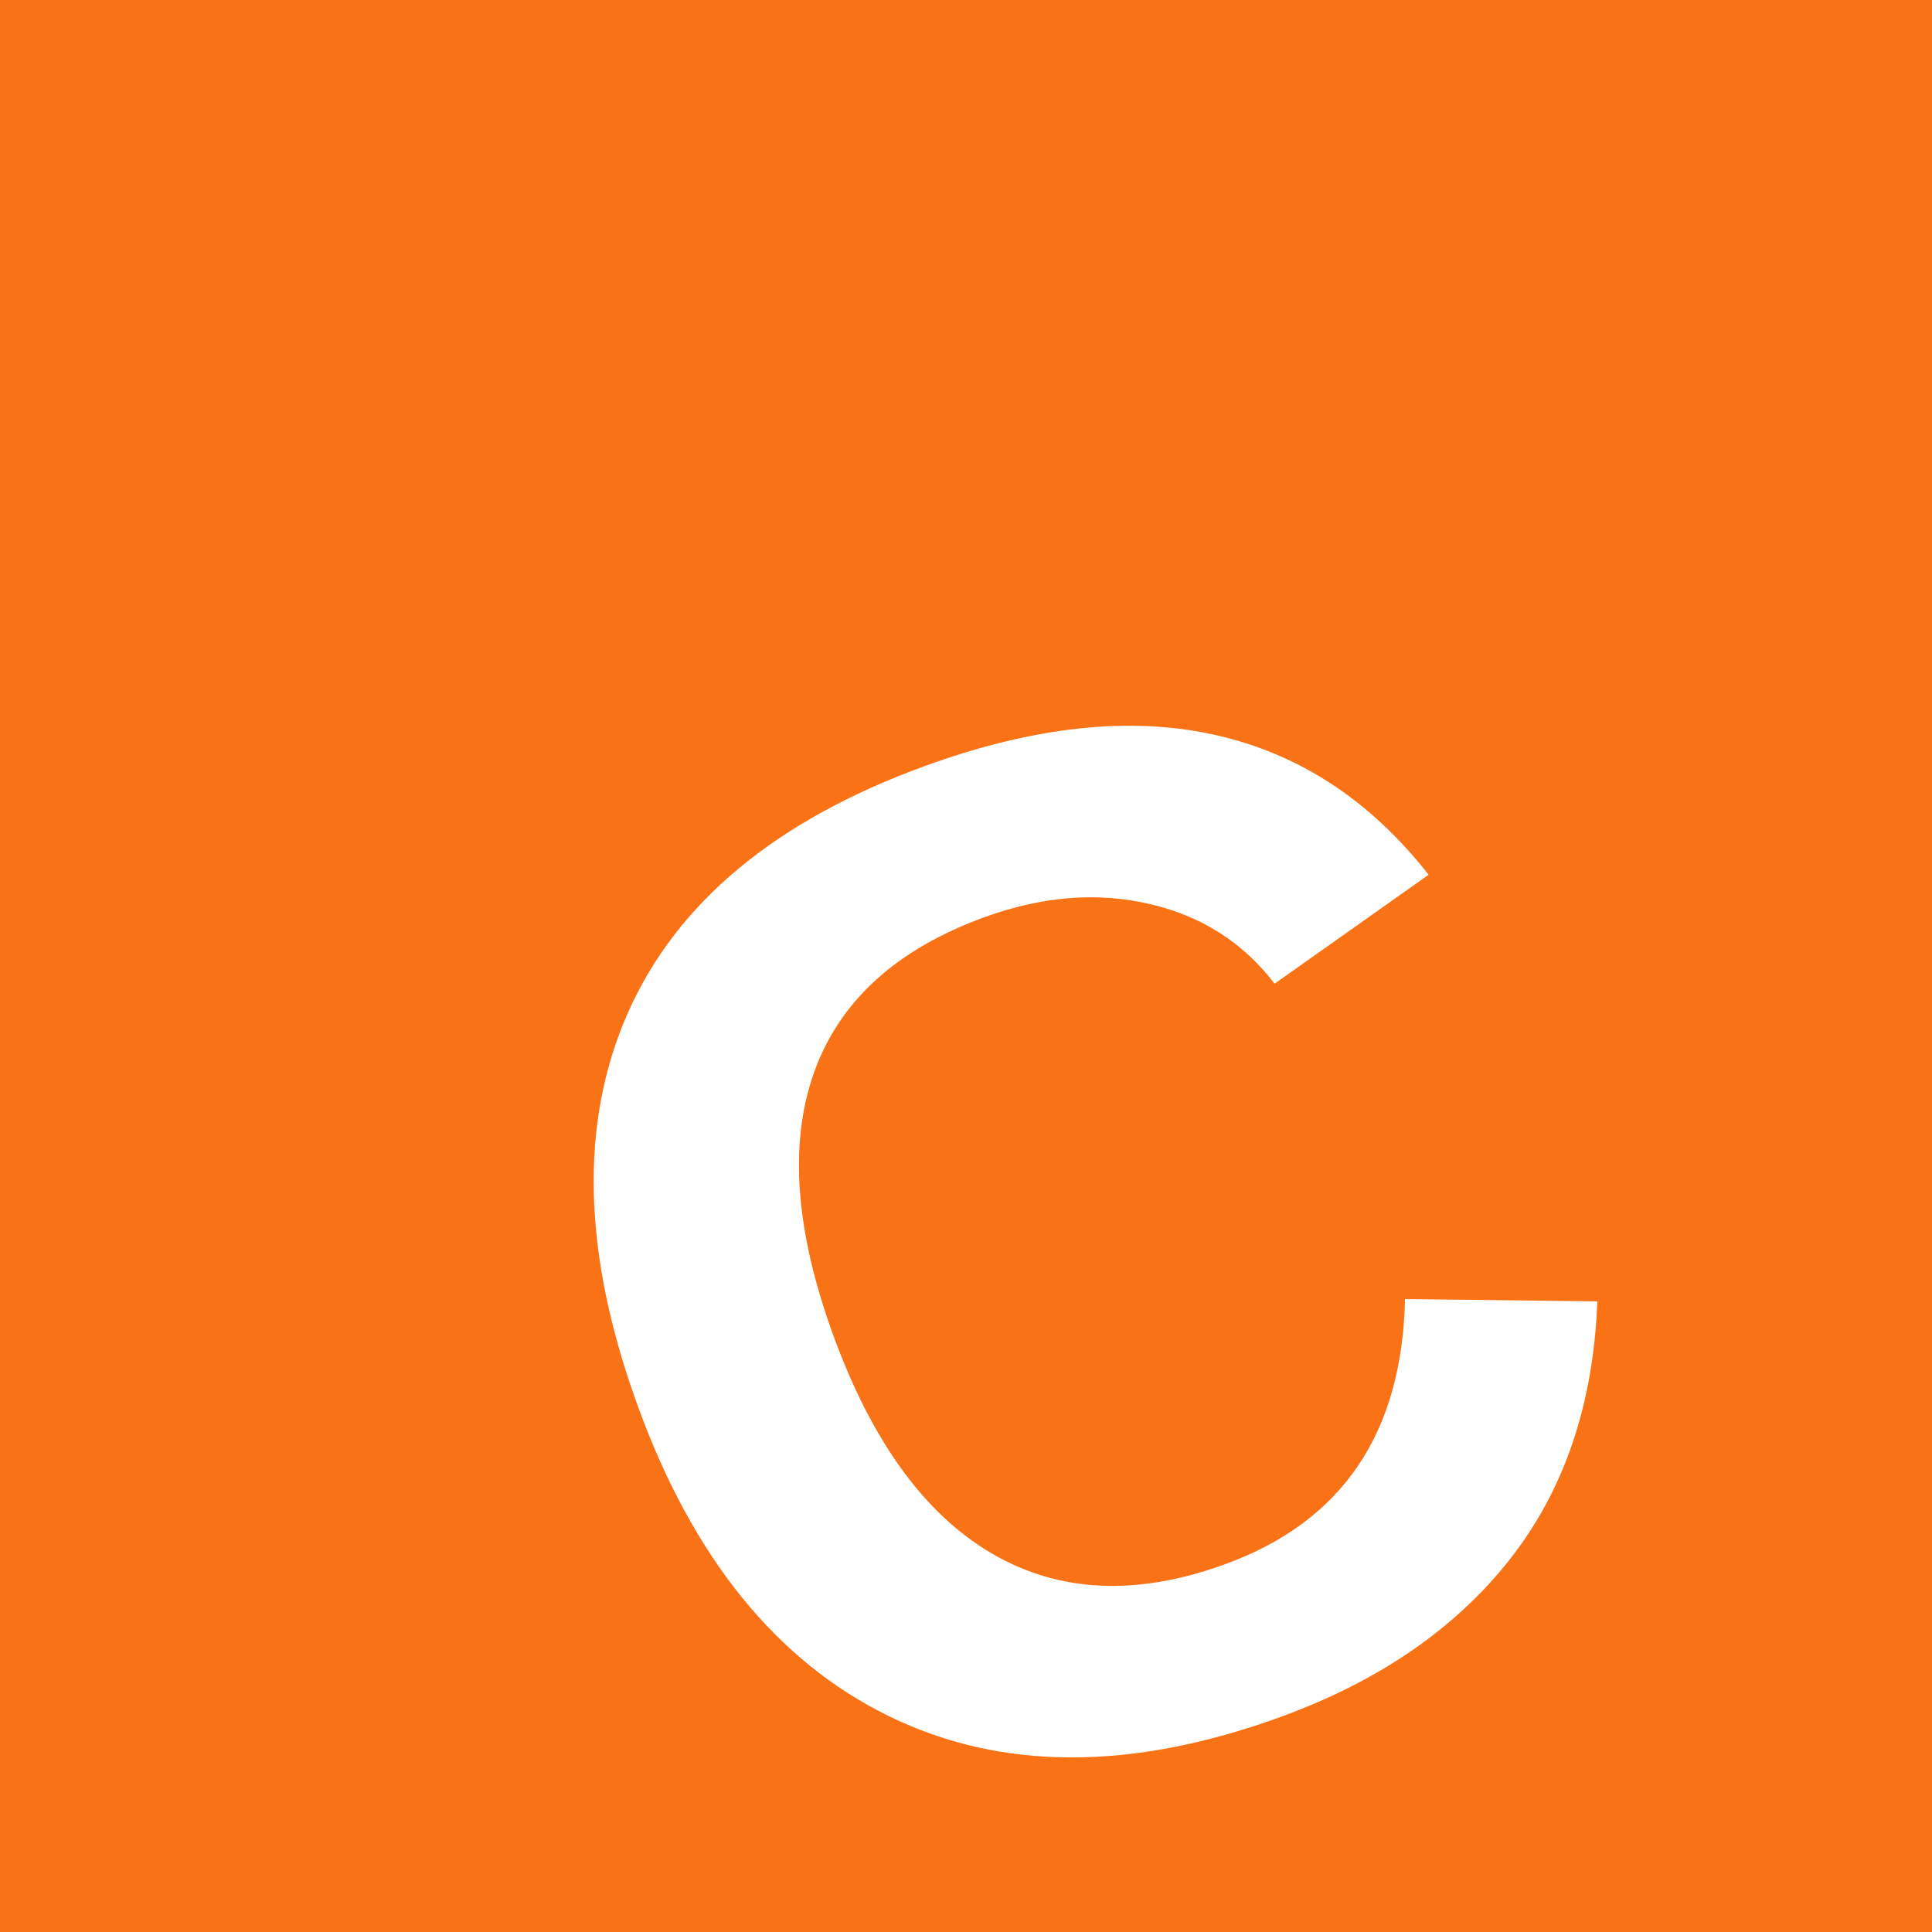
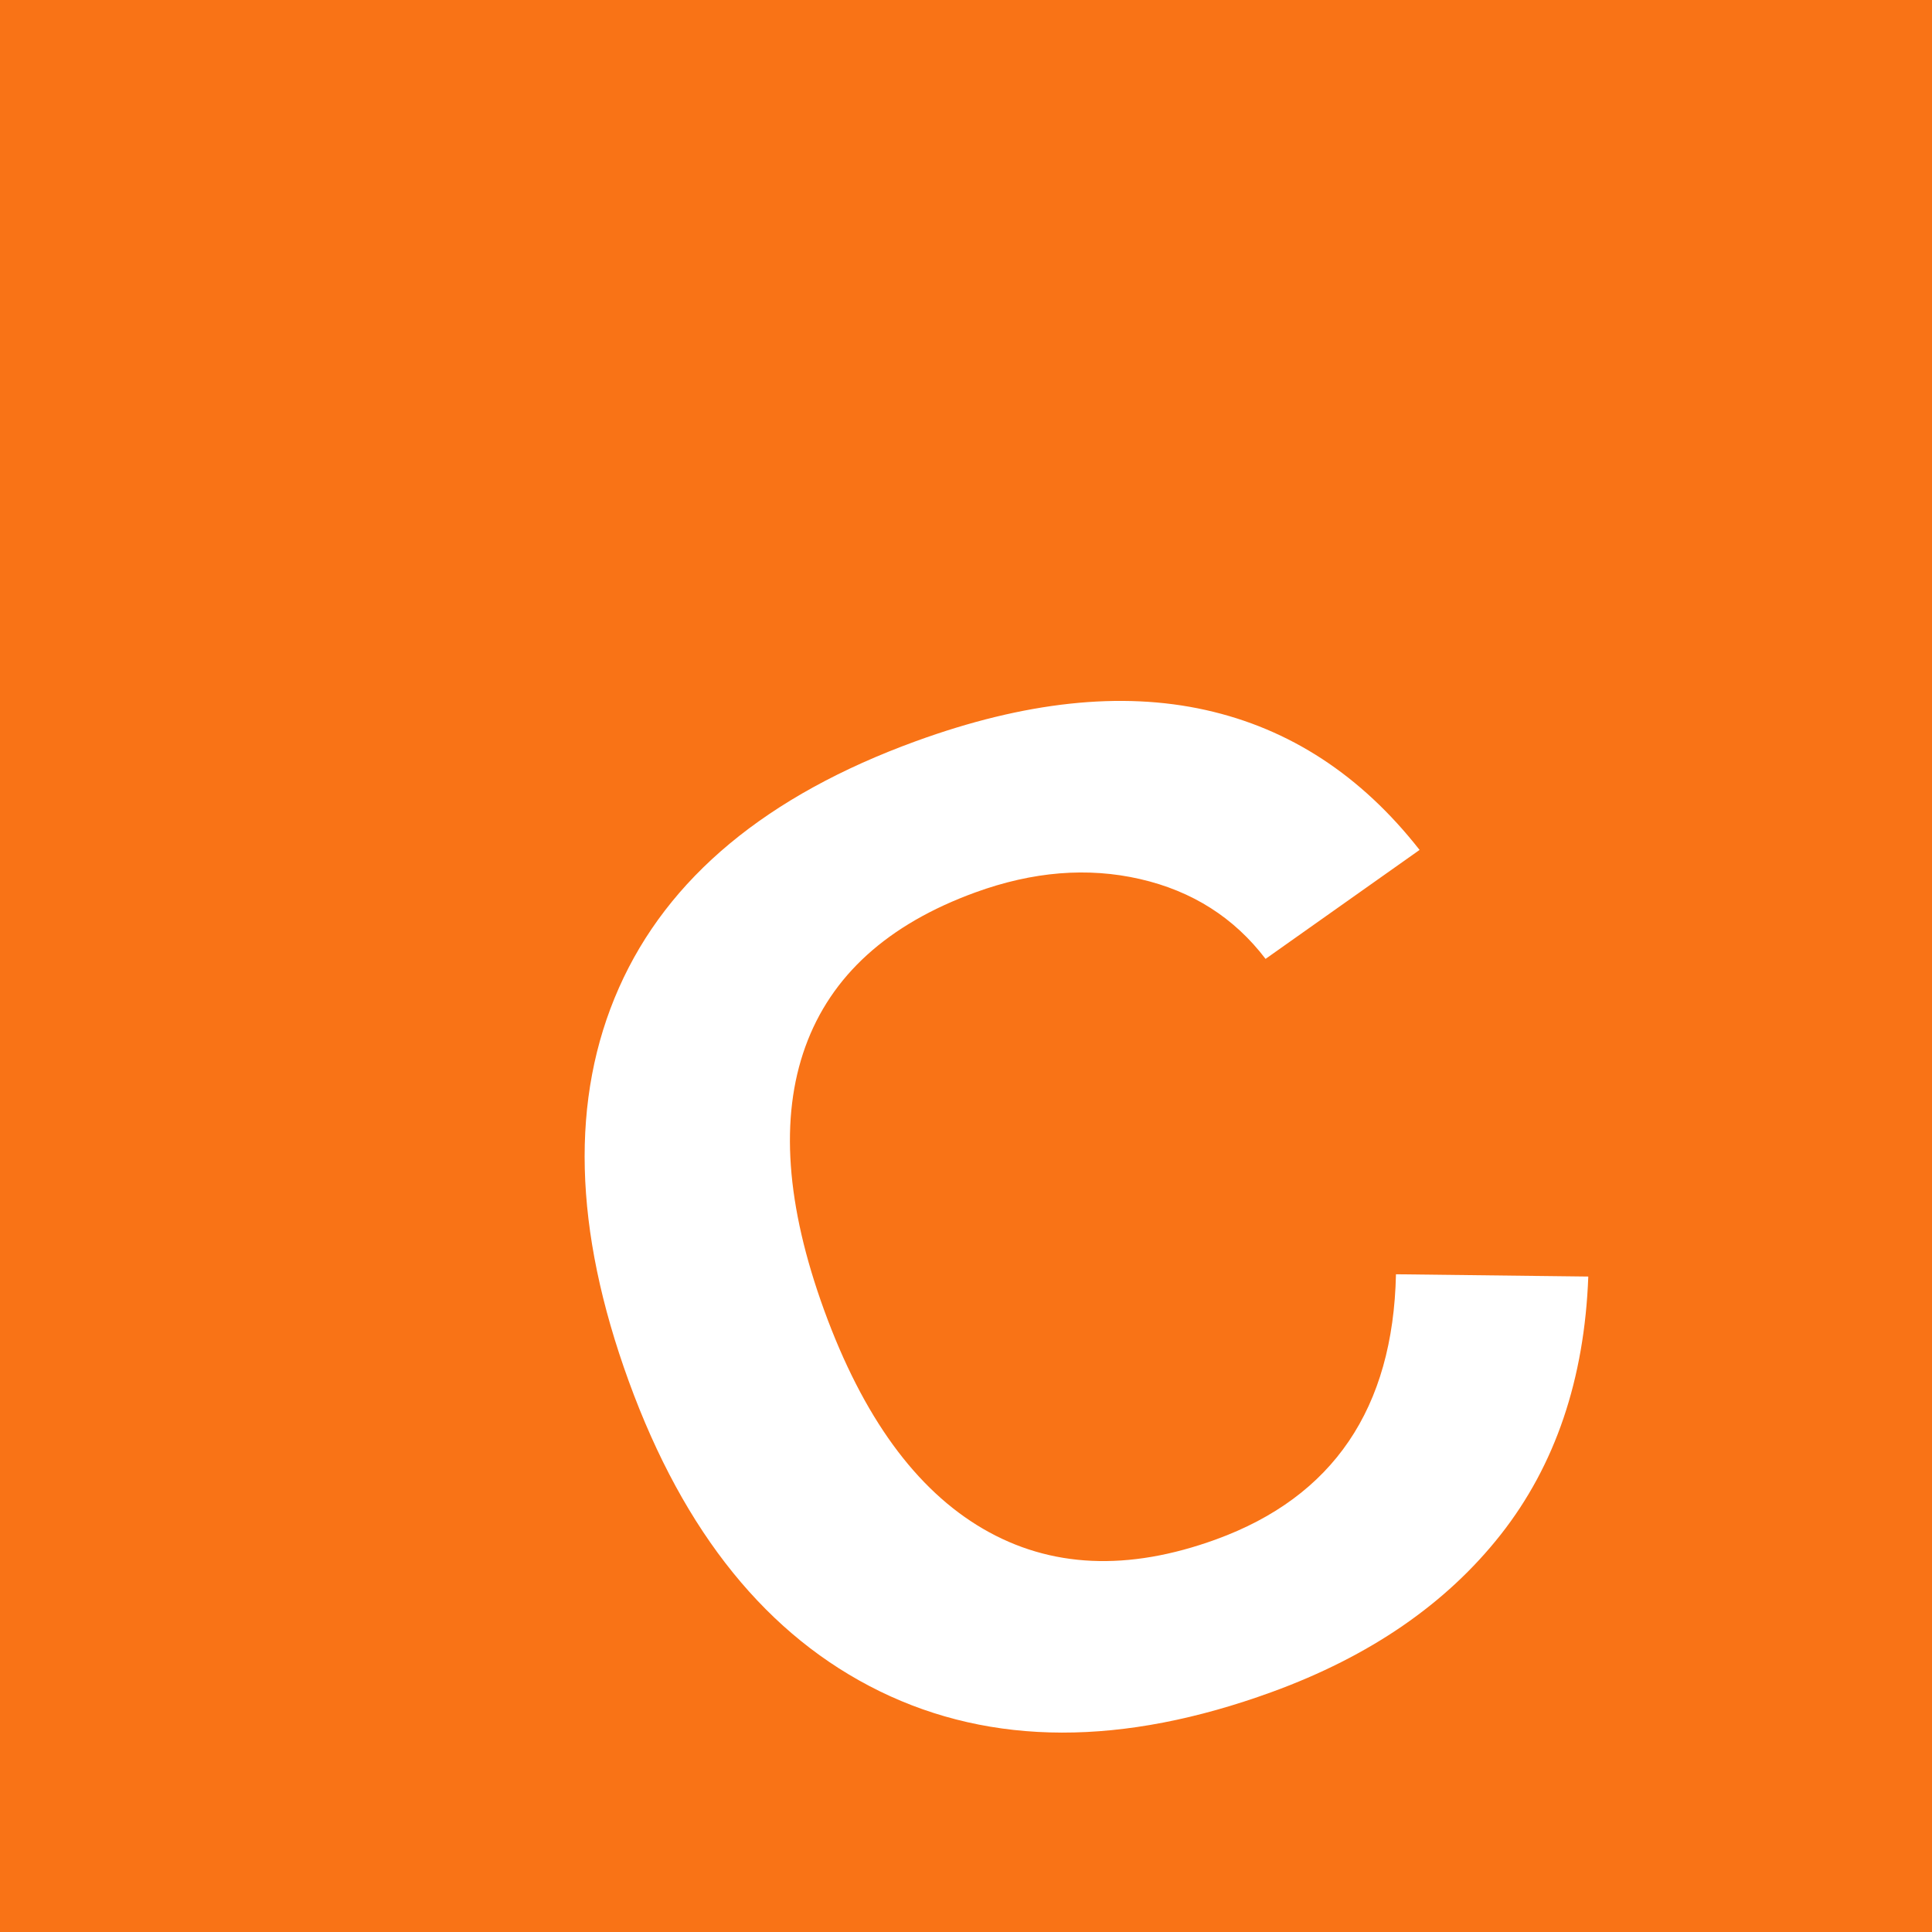
<svg xmlns="http://www.w3.org/2000/svg" width="512" height="512" viewBox="0 0 512 512">
  <rect width="512" height="512" fill="#f97316" />
-   <text x="256" y="360" font-size="380" font-weight="900" font-family="Arial, sans-serif" fill="white" text-anchor="middle" dominant-baseline="middle" transform="rotate(-20 256 256)">C</text>
+   <text x="256" y="353" font-size="380" font-weight="900" font-family="Arial, sans-serif" fill="white" text-anchor="middle" dominant-baseline="middle" transform="rotate(-20 256 256)">C</text>
</svg>
